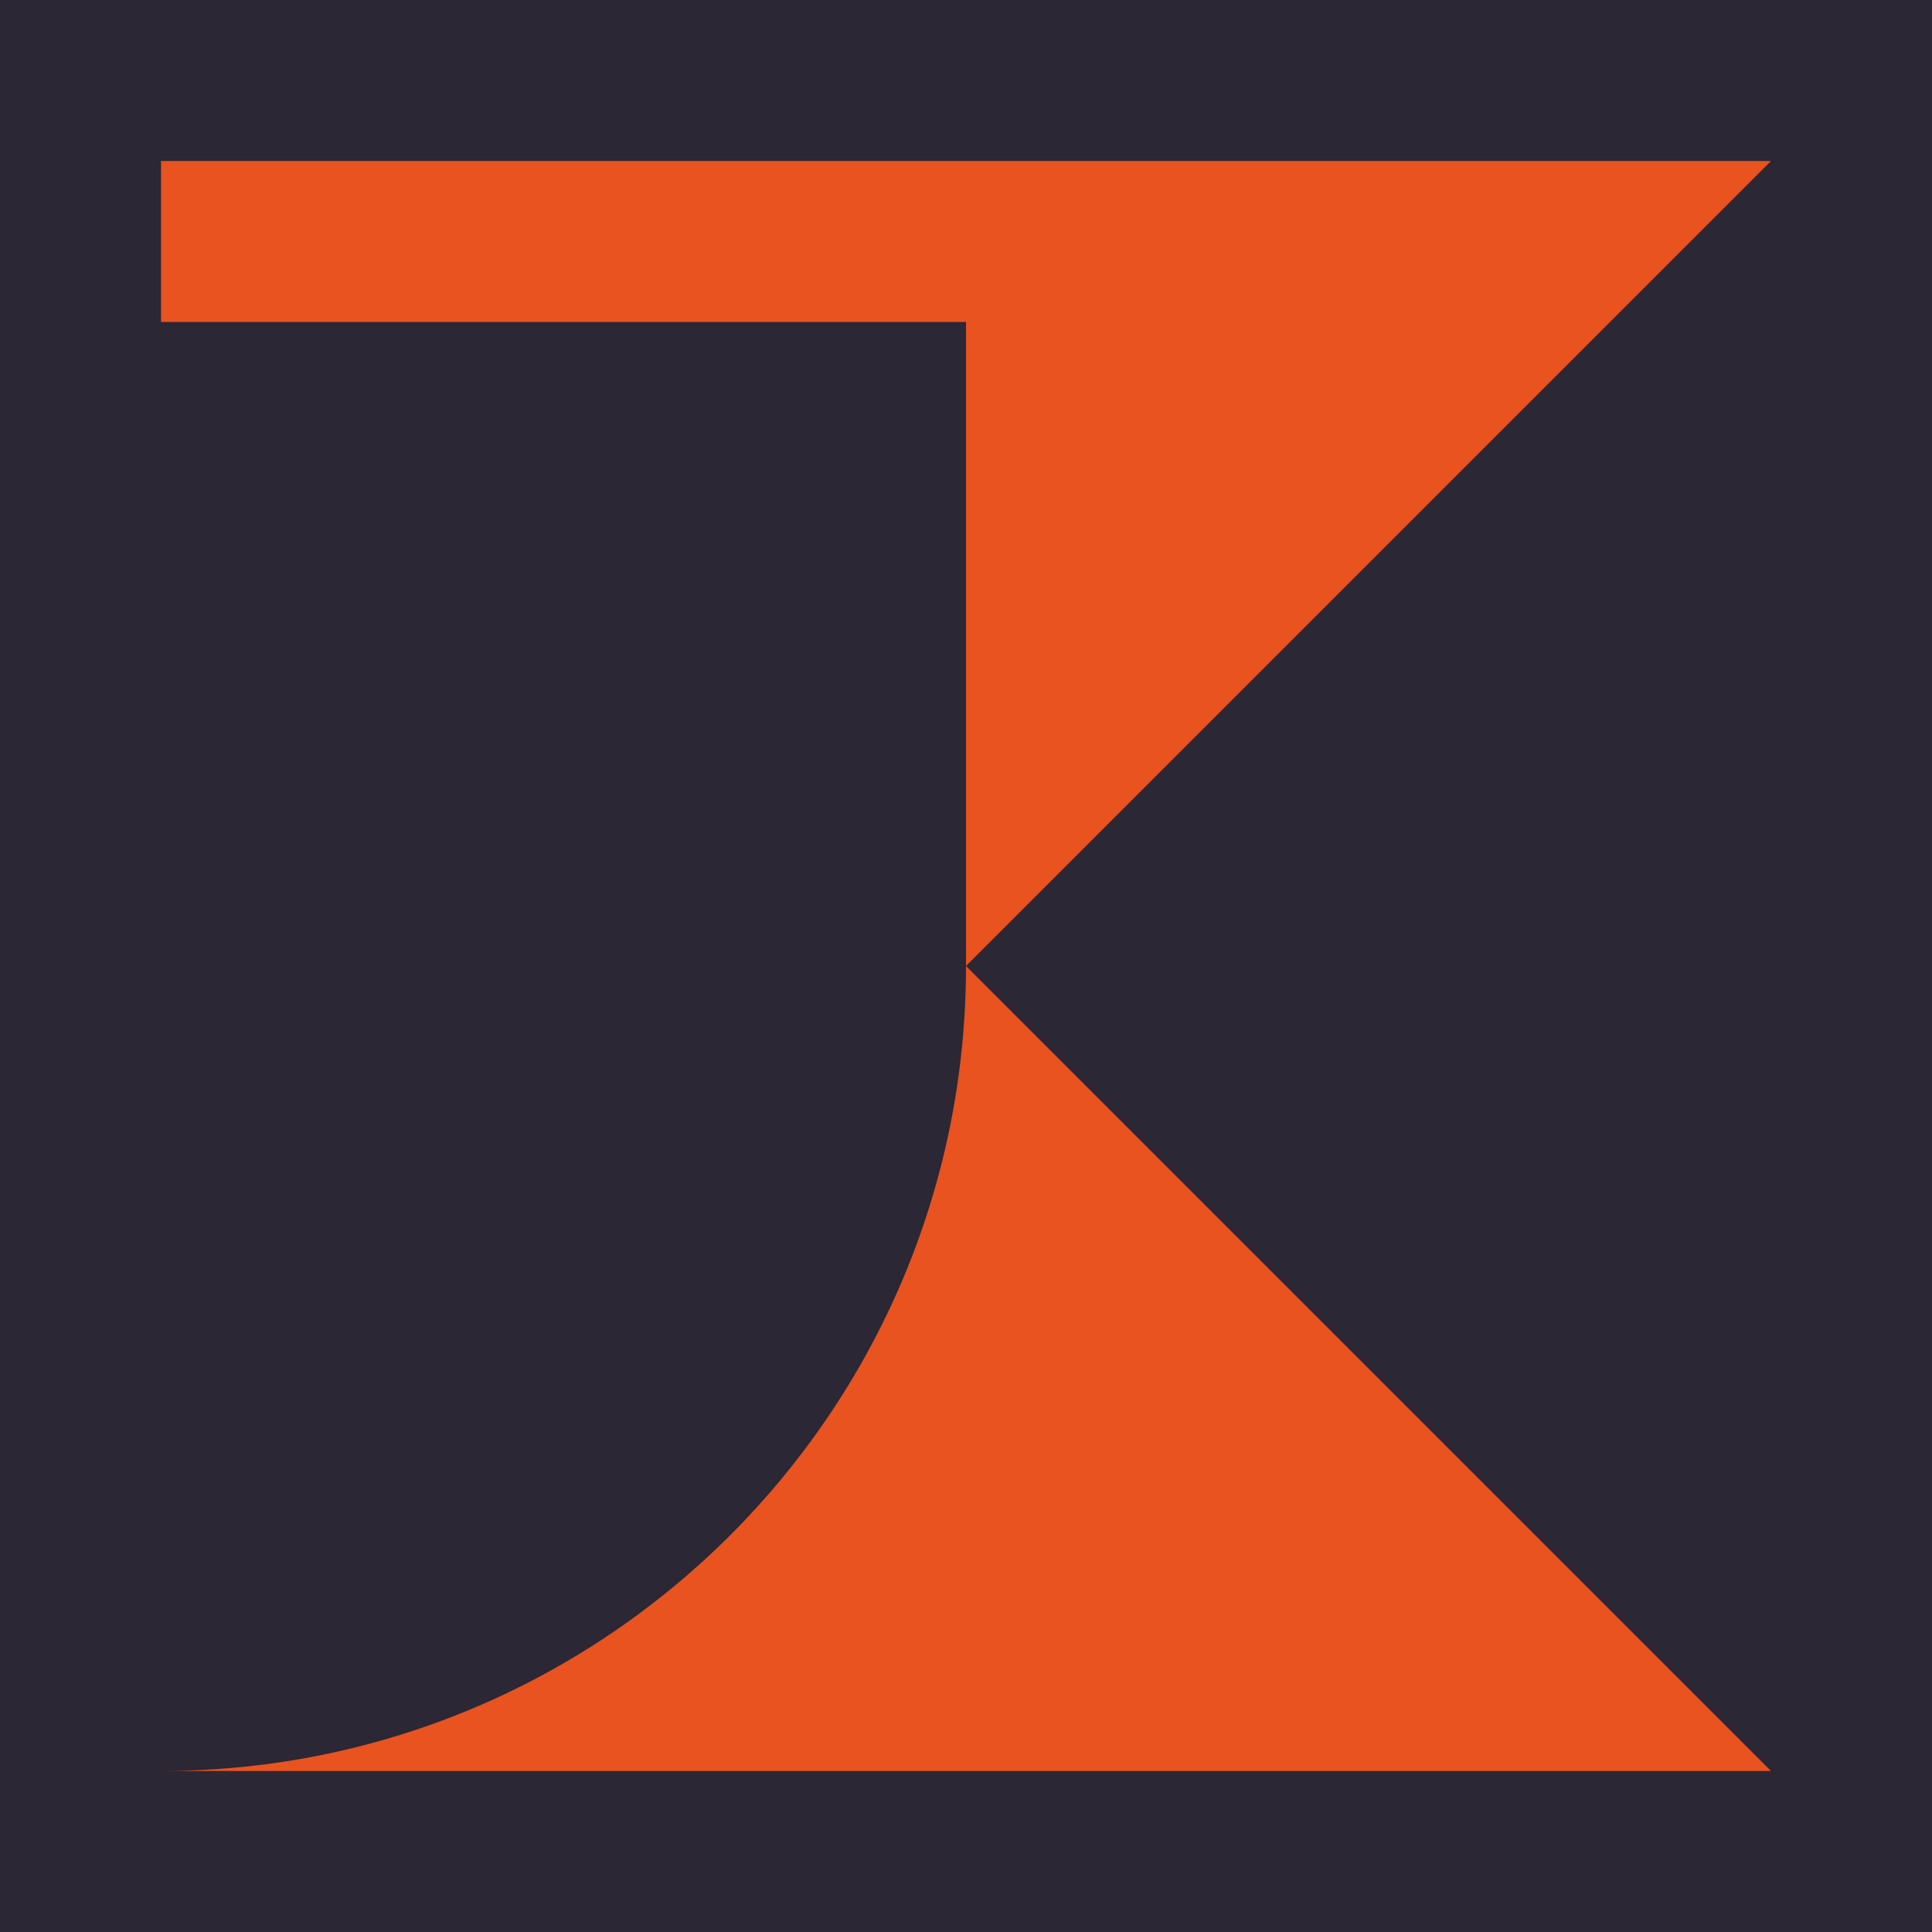
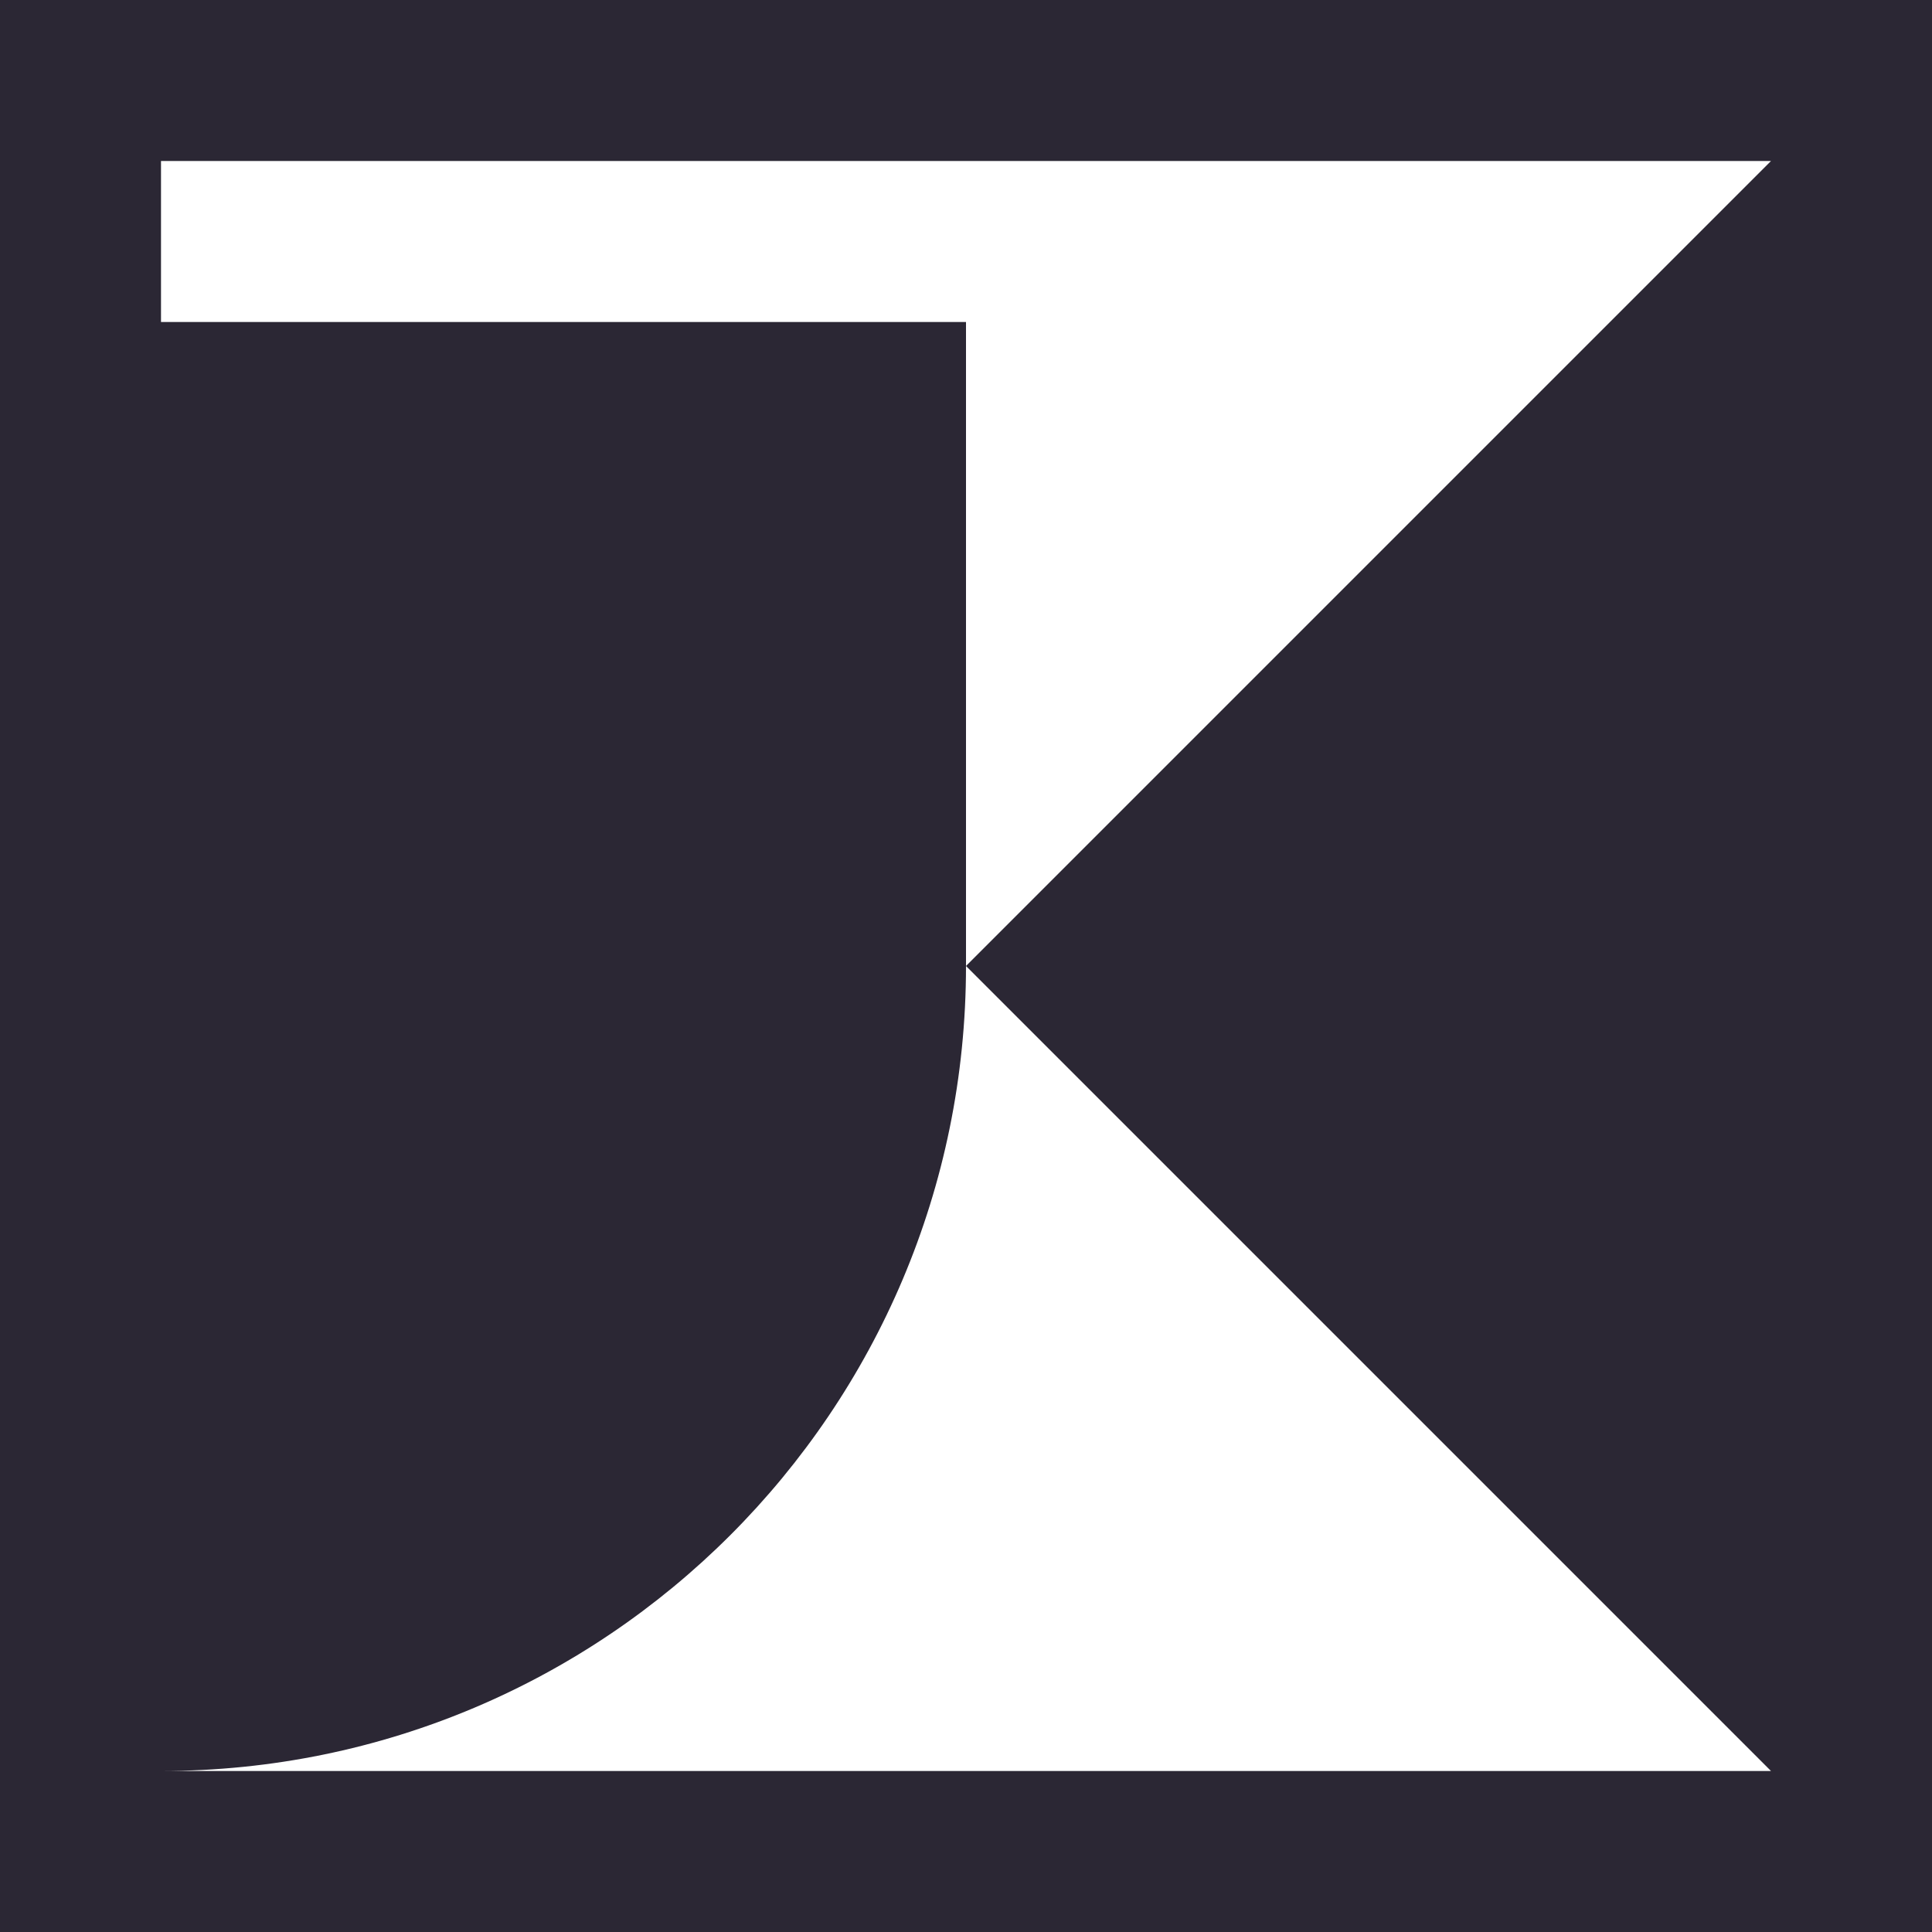
<svg xmlns="http://www.w3.org/2000/svg" width="48" height="48" viewBox="0 0 48 48" fill="none">
-   <rect x="3" y="1" width="42" height="44" fill="#E85320" />
  <path fill-rule="evenodd" clip-rule="evenodd" d="M48 48H0V0H48V48ZM24 24C24 35.046 15.046 44 4 44H44L24 24ZM4 8H24V24L44 4H4V8Z" fill="#2B2734" />
</svg>
